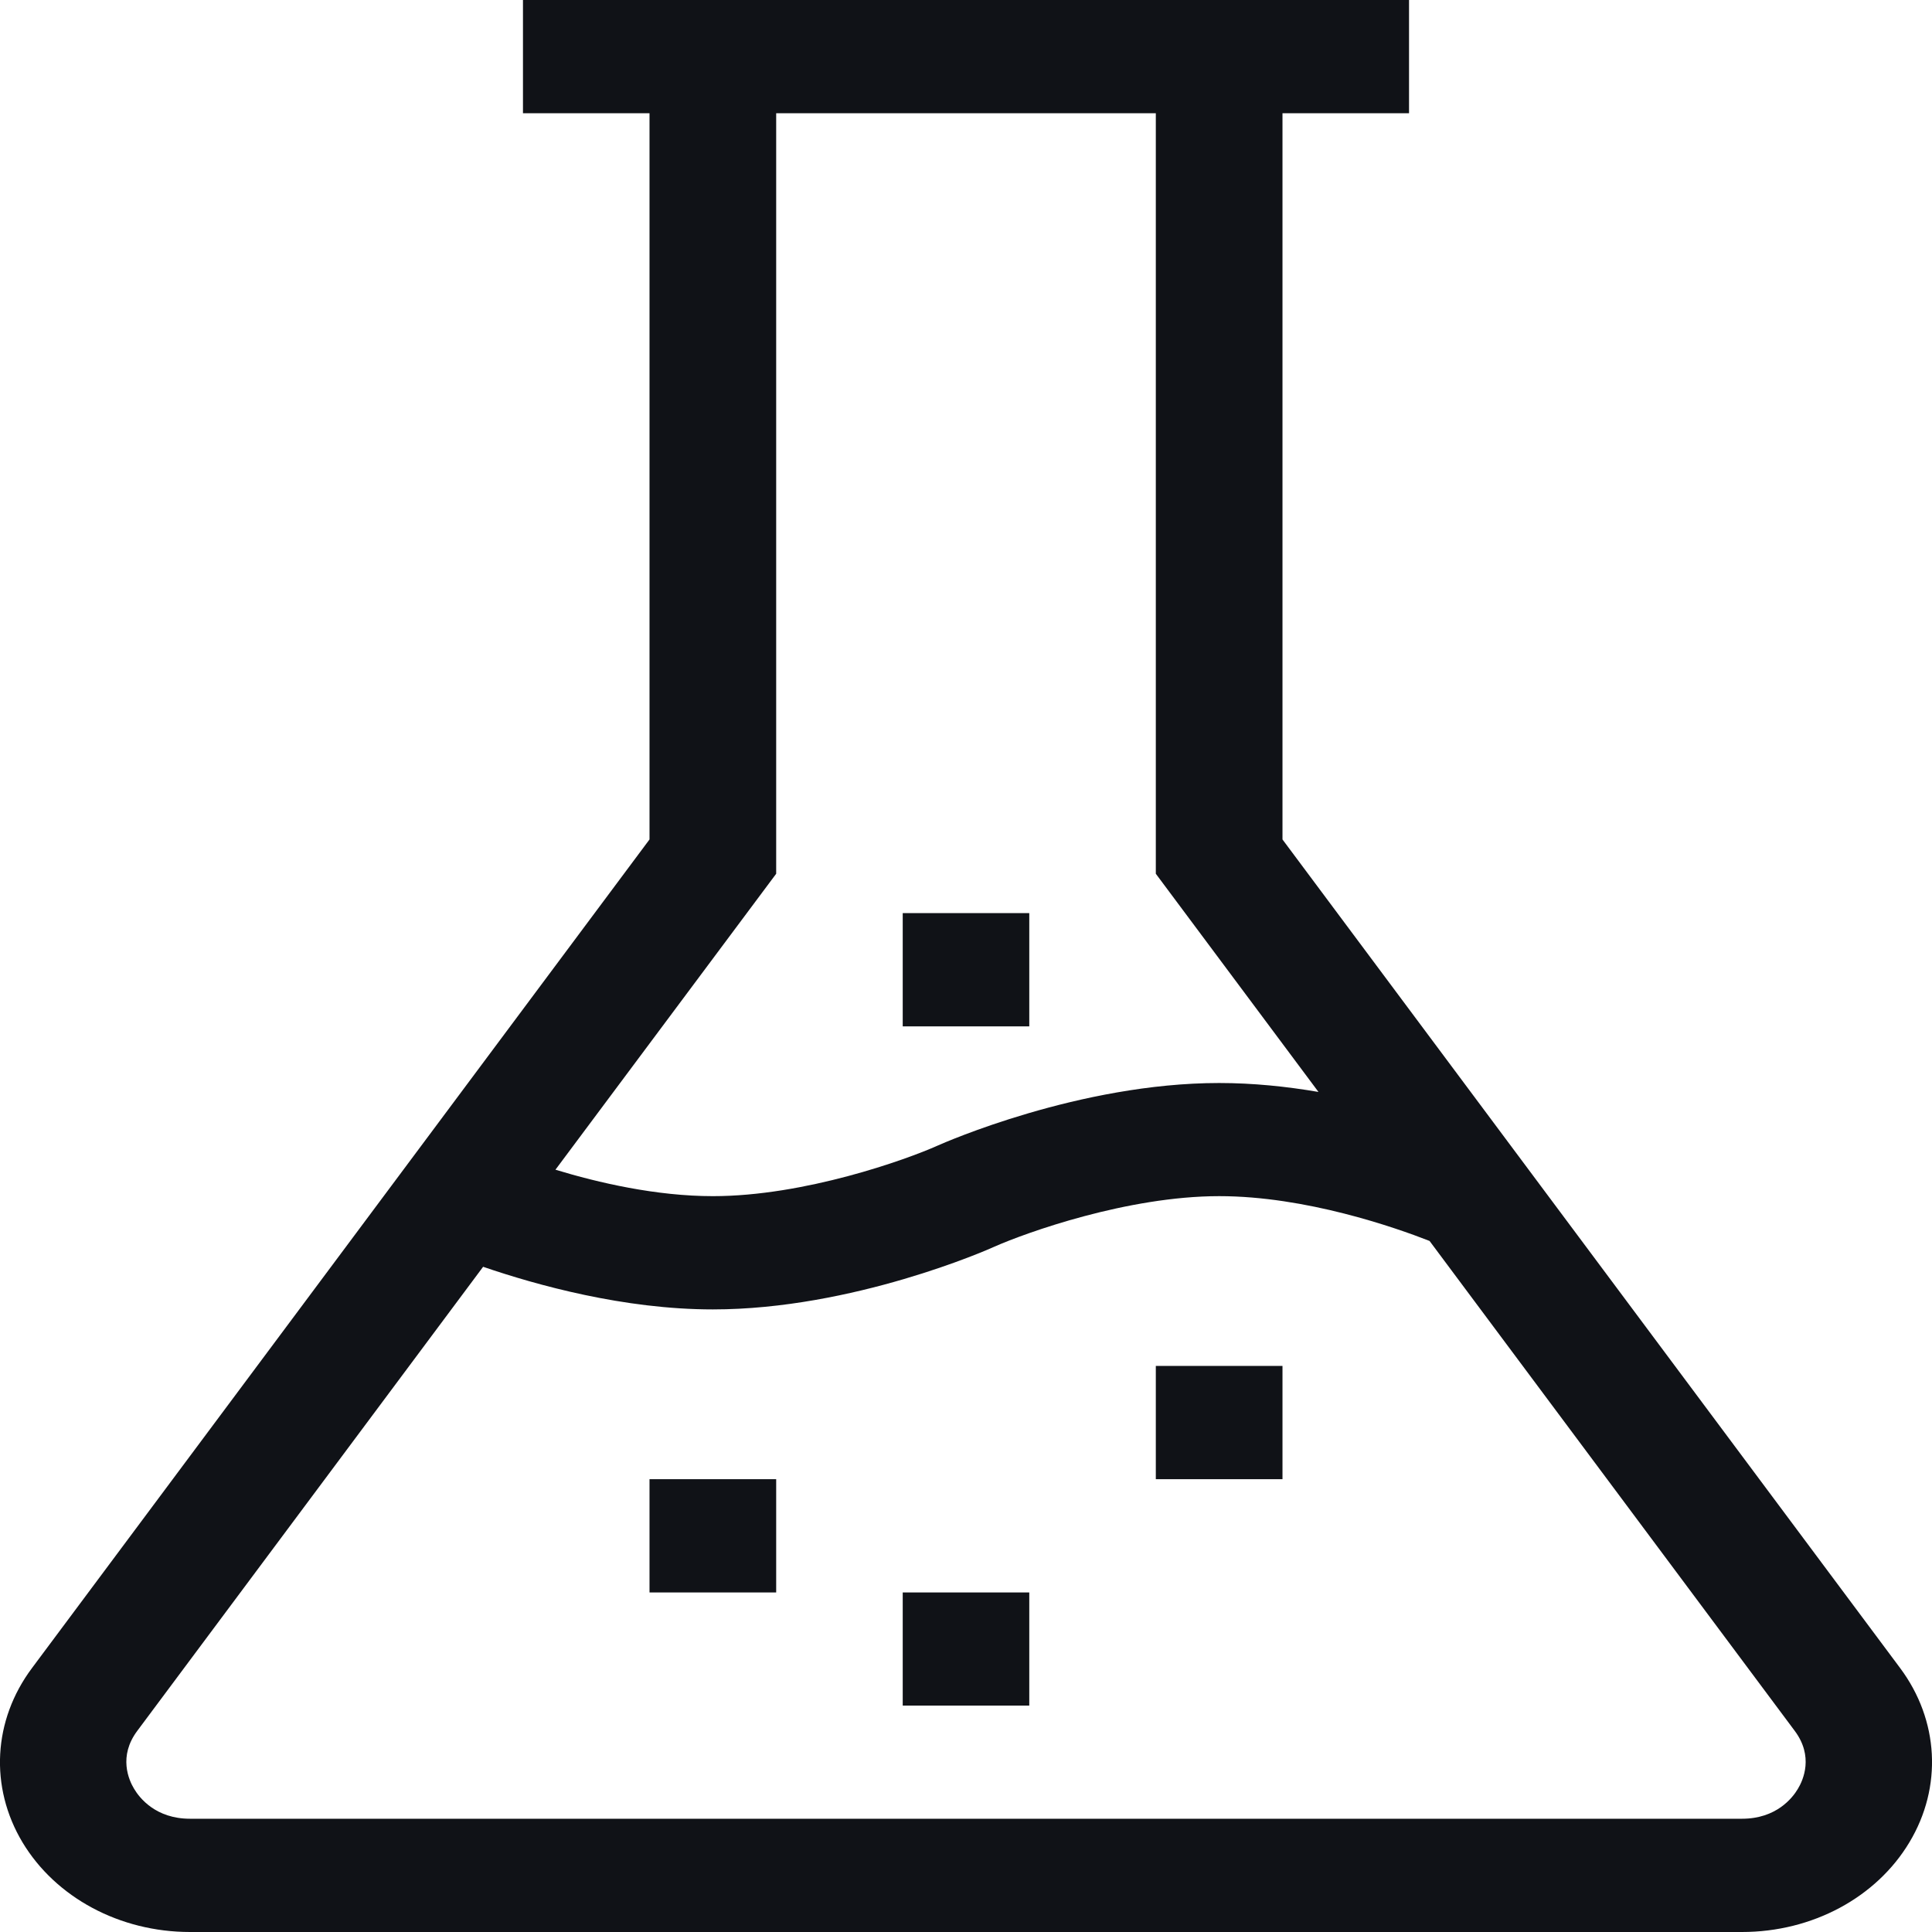
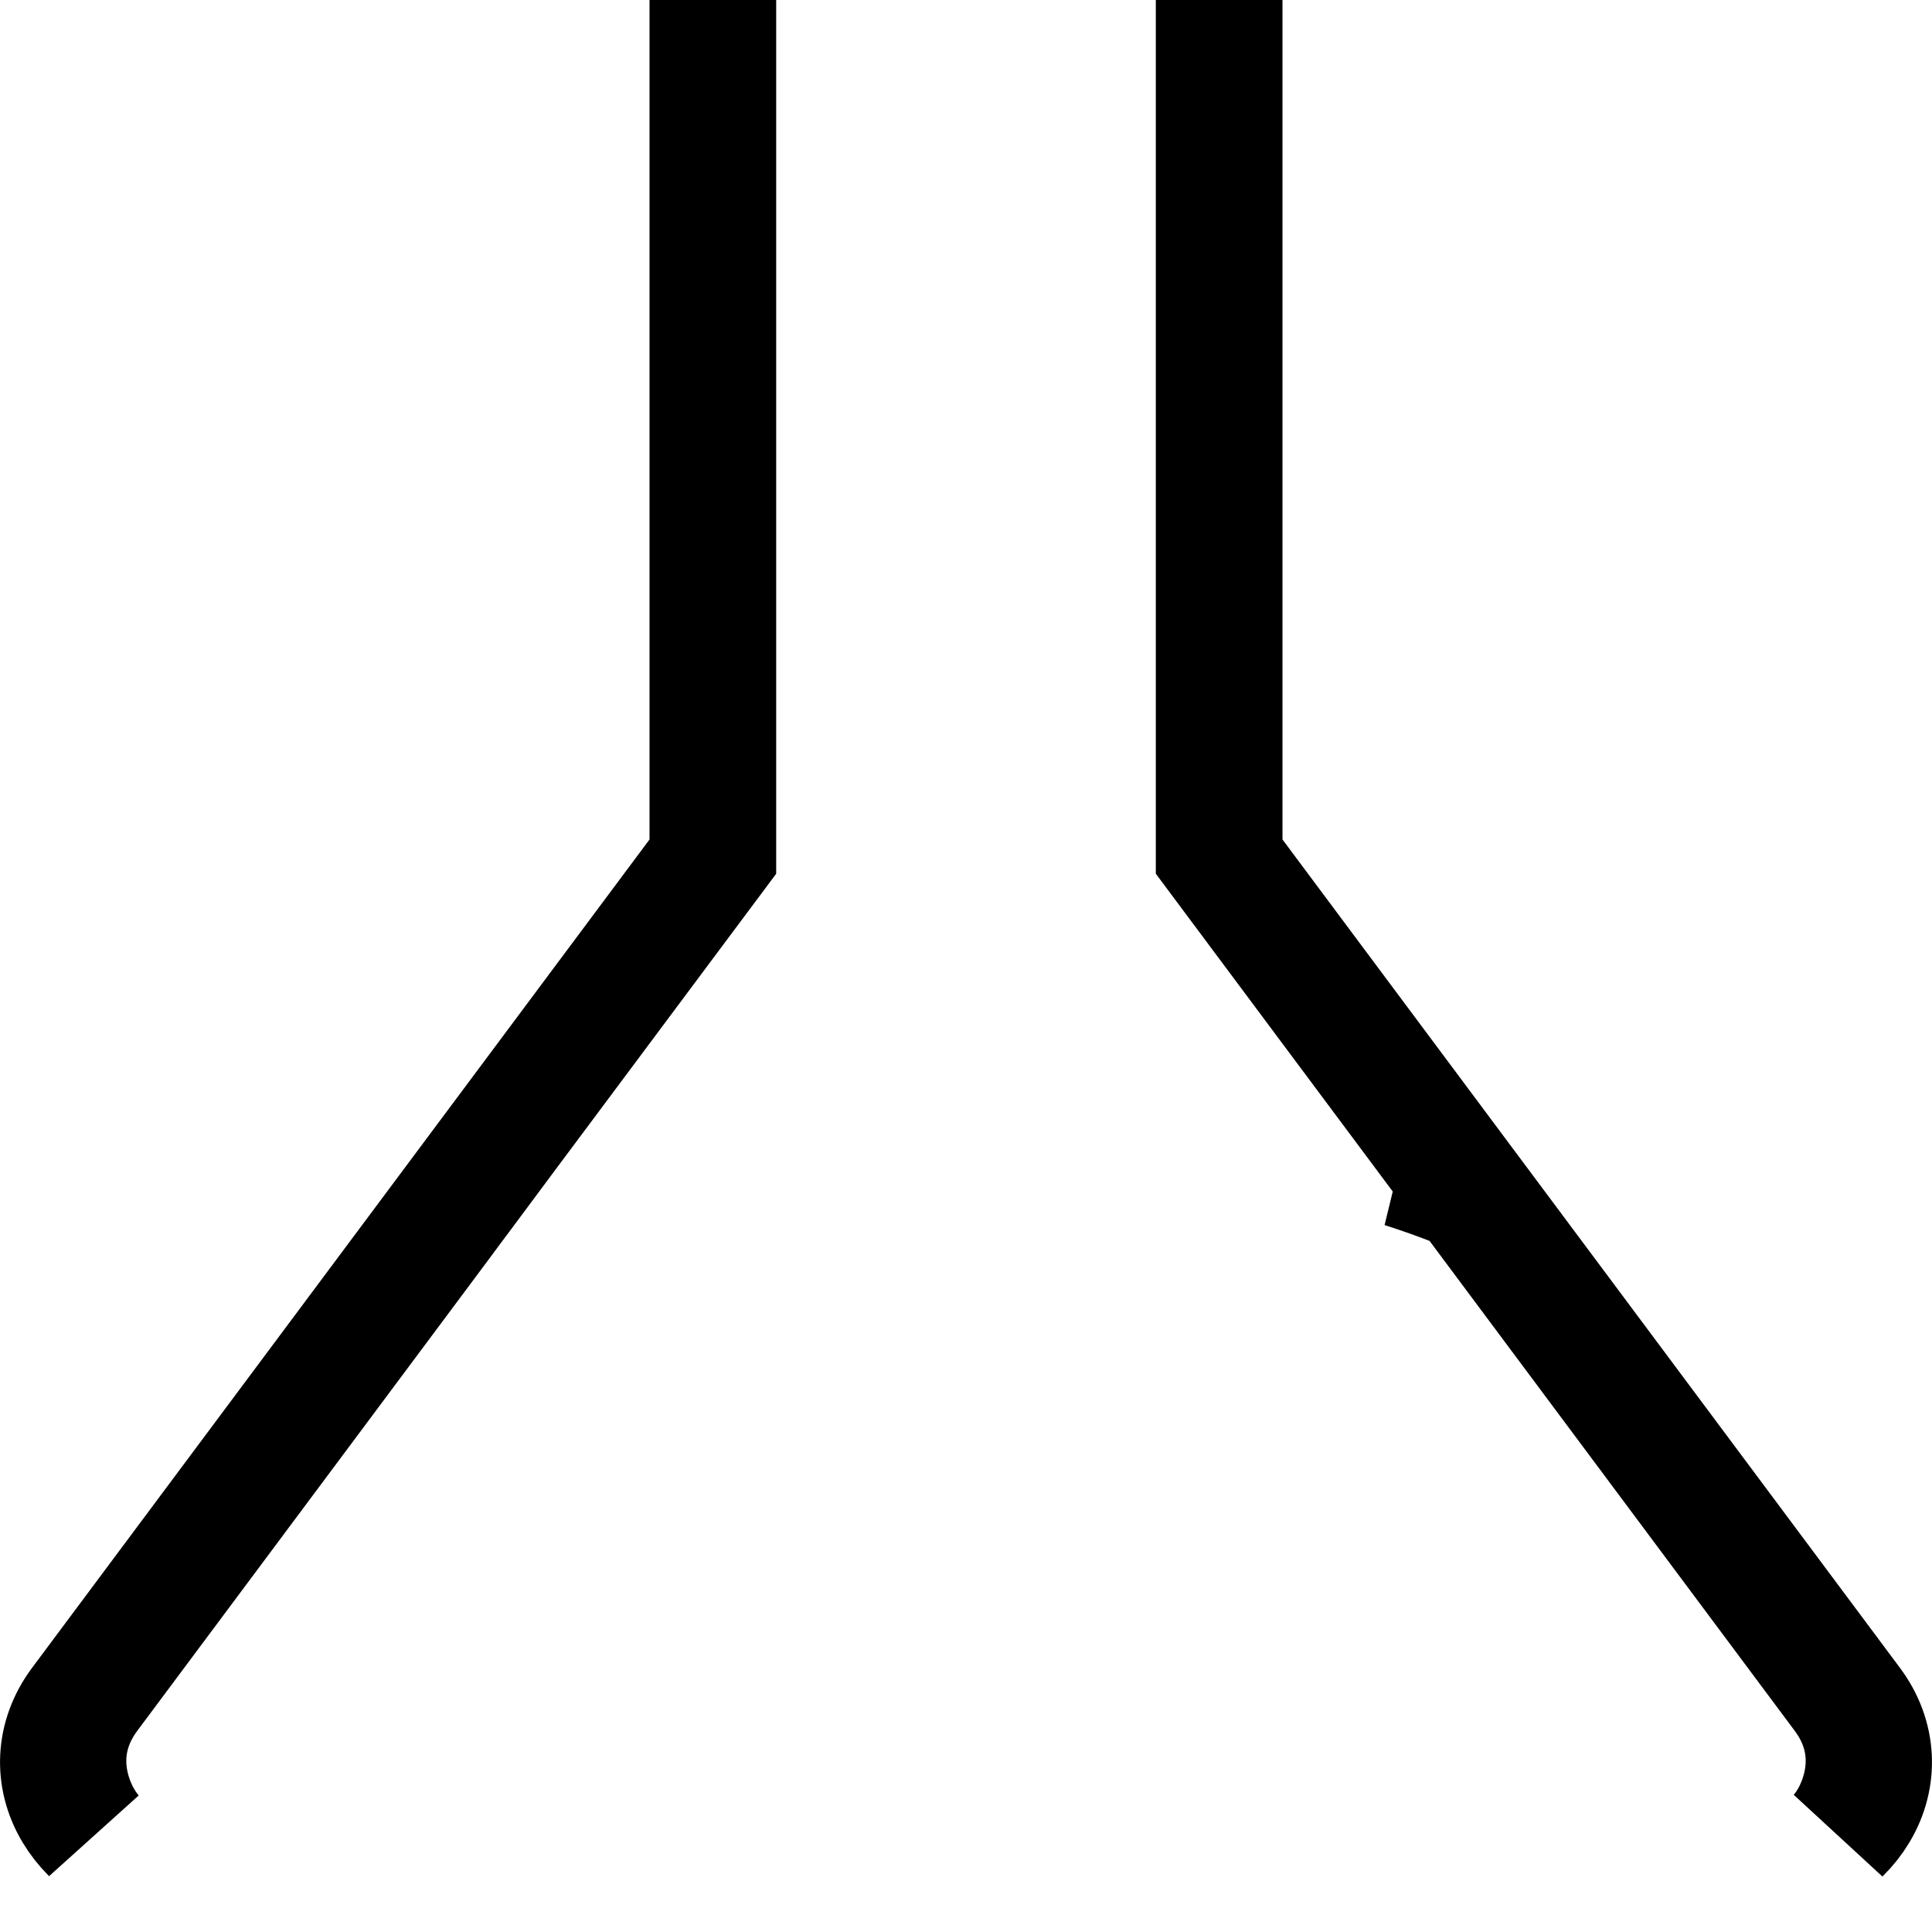
<svg xmlns="http://www.w3.org/2000/svg" width="16" height="16" viewBox="0 0 16 16" fill="none">
-   <path d="M10.621 6.952V0.938H11.669V0H4.331V0.938H5.379V6.952L0.265 13.814C-0.058 14.246 -0.088 14.799 0.186 15.257C0.461 15.715 0.992 16 1.573 16H14.427C15.008 16 15.539 15.715 15.813 15.257C16.088 14.799 16.058 14.246 15.736 13.814L10.621 6.952ZM6.428 7.236V0.938H9.572V7.236L10.919 9.043C10.657 8.998 10.378 8.969 10.097 8.969C8.938 8.969 7.813 9.466 7.766 9.487C7.505 9.604 6.662 9.906 5.904 9.906C5.435 9.906 4.955 9.795 4.6 9.687L6.428 7.236ZM14.889 14.815C14.845 14.889 14.711 15.062 14.427 15.062H1.573C1.289 15.062 1.155 14.889 1.111 14.815C1.066 14.741 0.979 14.545 1.137 14.334L4.001 10.491C4.442 10.642 5.166 10.844 5.904 10.844C7.062 10.844 8.187 10.347 8.234 10.325C8.495 10.209 9.338 9.906 10.097 9.906C10.814 9.906 11.556 10.166 11.839 10.277L14.863 14.334C15.021 14.545 14.934 14.741 14.889 14.815Z" fill="#101217" />
-   <path d="M9.572 11.312H10.621V12.25H9.572V11.312Z" fill="#101217" />
-   <path d="M7.476 13.188H8.524V14.125H7.476V13.188Z" fill="#101217" />
-   <path d="M5.379 12.25H6.428V13.188H5.379V12.25Z" fill="#101217" />
-   <path d="M7.476 7.562H8.524V8.5H7.476V7.562Z" fill="#101217" />
+   <path d="M10.121 6.952V7.118L10.22 7.251L15.335 14.113C15.537 14.385 15.553 14.719 15.384 15.001C15.345 15.066 15.296 15.128 15.239 15.184C15.274 15.142 15.3 15.103 15.318 15.072L15.318 15.072C15.403 14.93 15.602 14.489 15.264 14.035L15.264 14.035L12.24 9.978L12.155 9.863L12.021 9.811C11.931 9.776 11.791 9.724 11.618 9.669L12.067 9.746L11.32 8.744L10.072 7.07V0.938V0.5H10.121V0.938V6.952ZM5.879 0.938V0.5H5.928V0.938V7.07L4.199 9.388L3.819 9.899L3.774 9.959L3.601 10.192L0.736 14.035L0.736 14.035C0.398 14.489 0.597 14.93 0.682 15.072L0.682 15.072C0.7 15.103 0.726 15.142 0.76 15.184C0.704 15.128 0.655 15.066 0.616 15.001L0.616 15.001C0.447 14.719 0.463 14.385 0.665 14.113L0.665 14.113L5.78 7.251L5.879 7.118V6.952V0.938Z" stroke="black" />
</svg>
